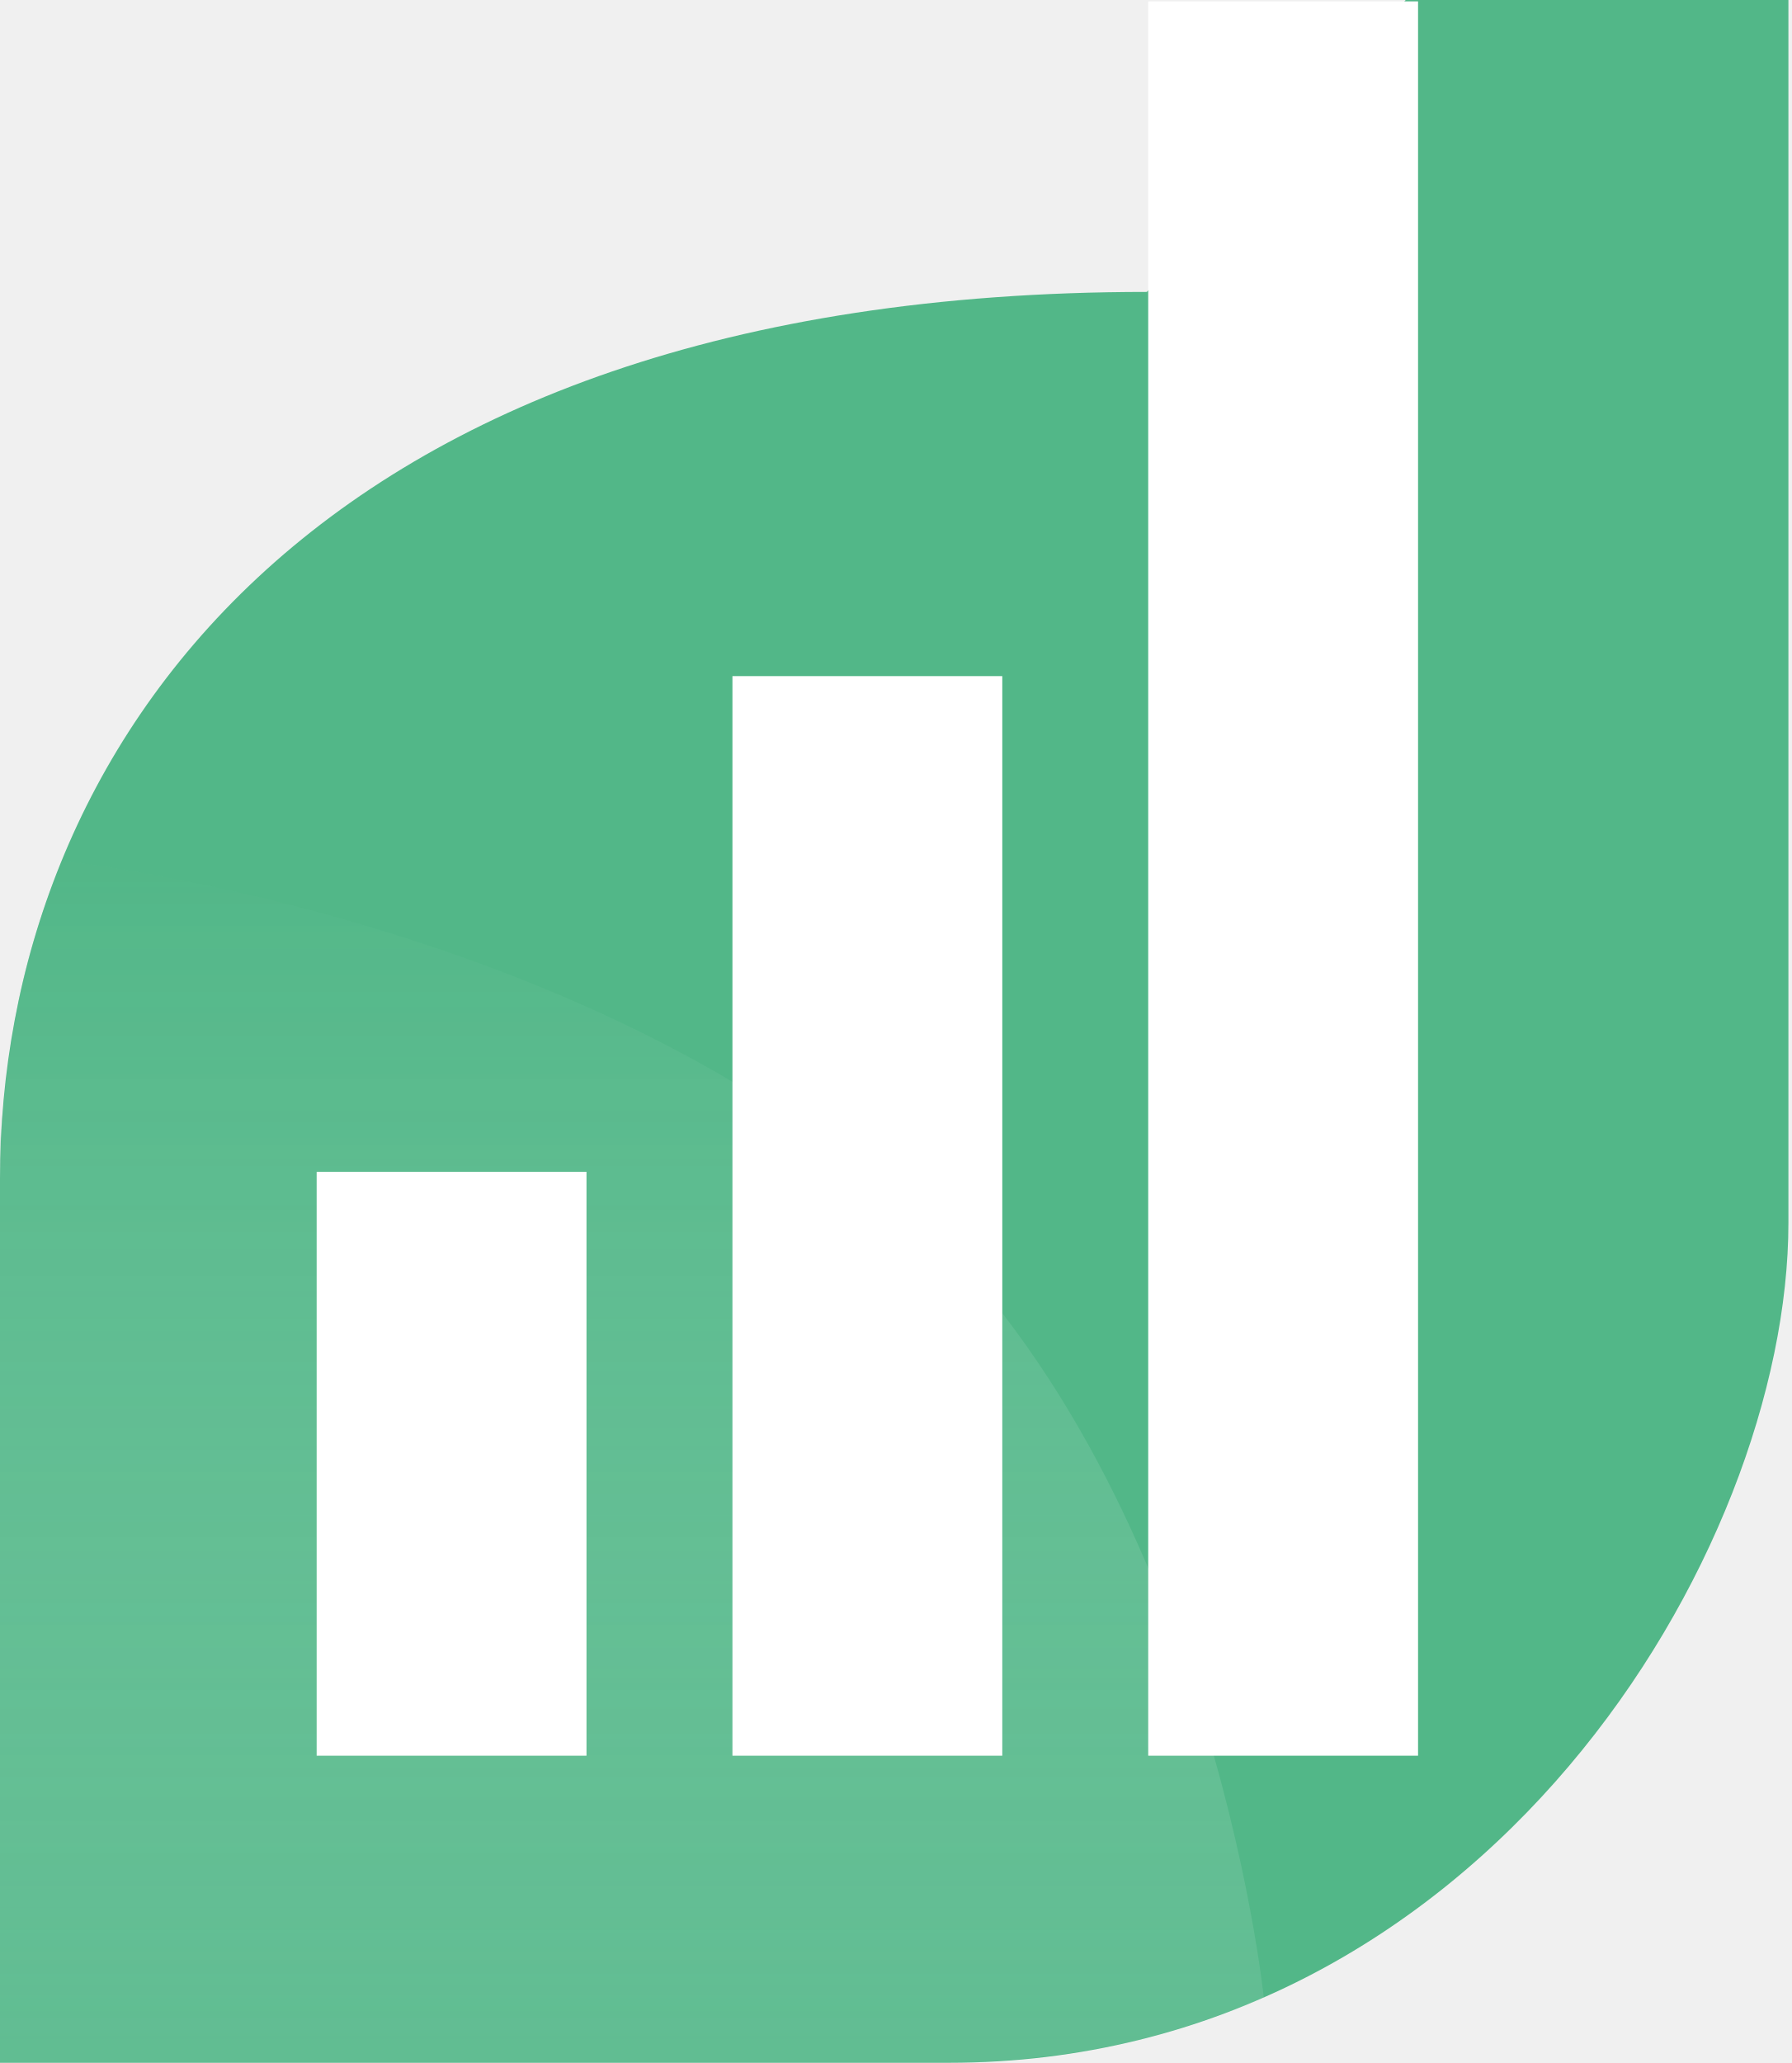
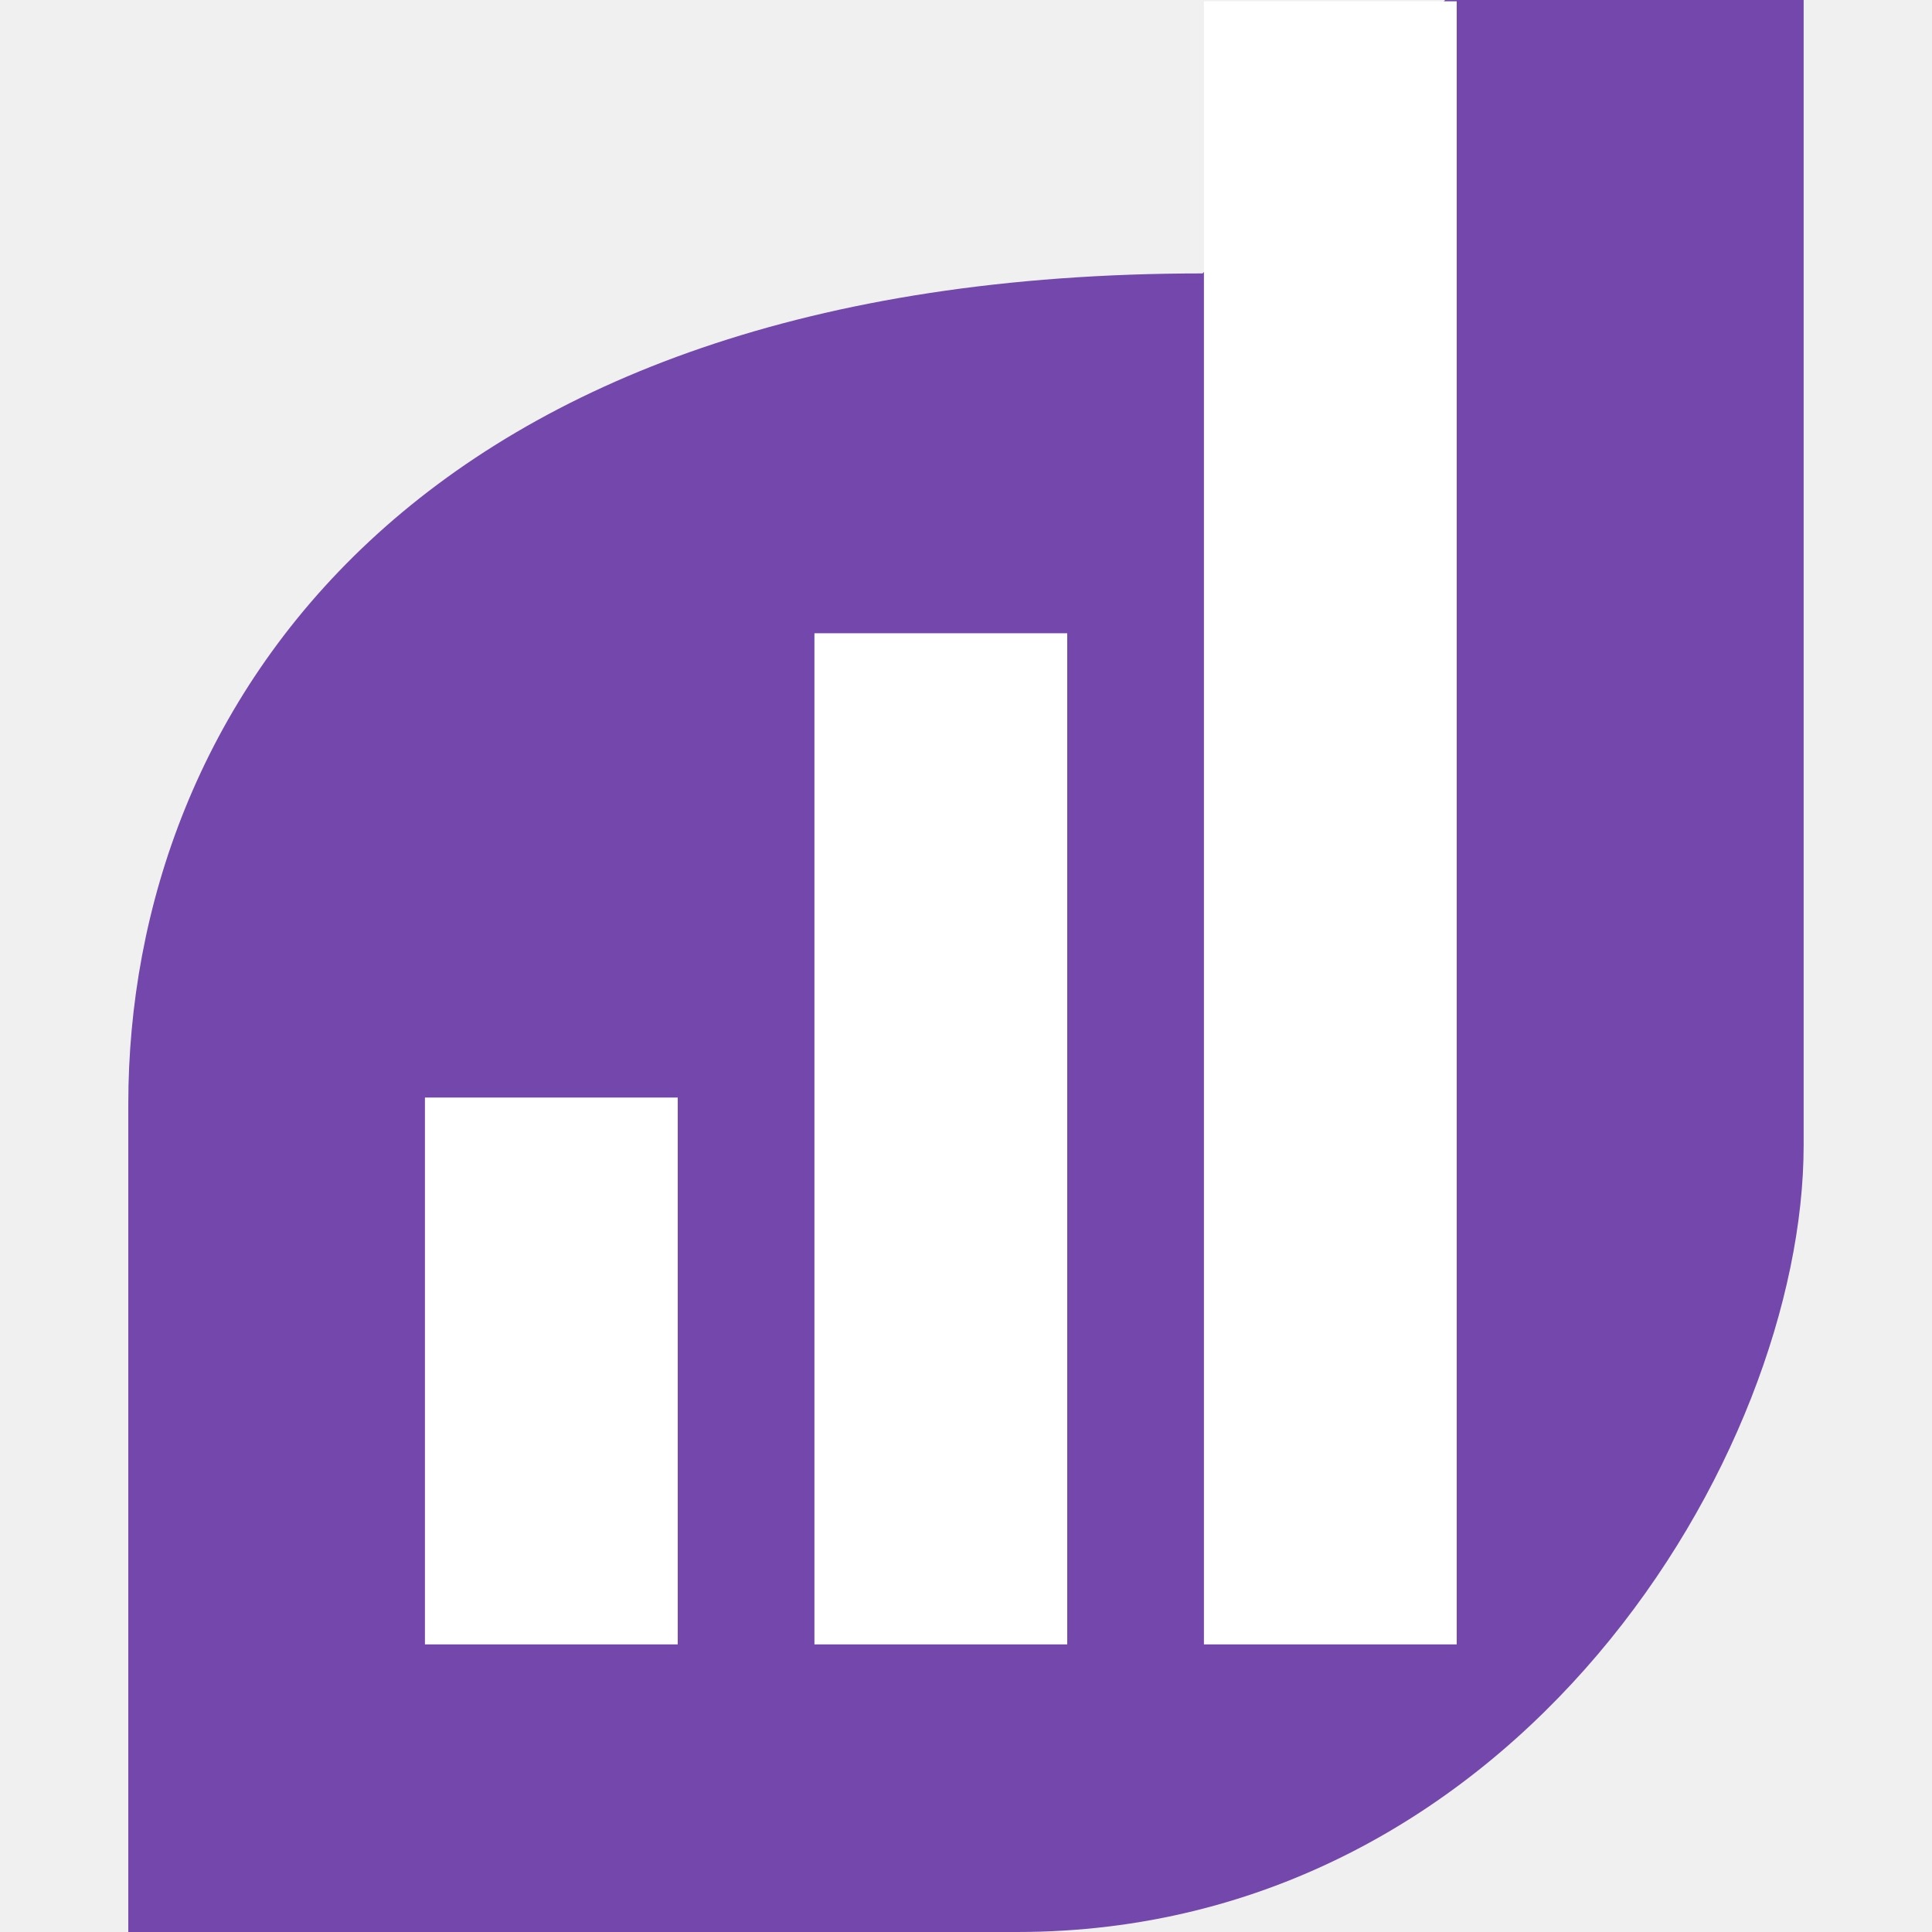
- <svg xmlns="http://www.w3.org/2000/svg" width="258" height="297" viewBox="0 0 258 297" fill="none">
-   <path d="M3.05176e-05 169.695V296.967H136.589C213.507 296.967 257.517 223.419 257.517 176.039V0H202.405L165.136 42.027C43.812 42.027 3.05176e-05 109.231 3.05176e-05 169.695Z" fill="#52B788" />
-   <path d="M126.839 170.725C79.643 131.325 8.921 123.901 8.921 123.901C3.433 137.719 1.548 146.642 0 164.343V296.967H139.959C157.198 295.864 166.414 293.847 181.986 287.649C181.986 287.649 174.035 210.126 126.839 170.725Z" fill="url(#paint0_linear)" fill-opacity="0.3" />
-   <rect x="45.596" y="168.704" width="38.855" height="84.055" fill="white" />
-   <rect x="105.465" y="97.337" width="38.855" height="155.422" fill="white" />
-   <rect x="165.334" y="0.198" width="38.855" height="252.561" fill="white" />
-   <defs>
-     <linearGradient id="paint0_linear" x1="90.993" y1="123.901" x2="90.993" y2="296.967" gradientUnits="userSpaceOnUse">
-       <stop stop-color="#52B788" />
-       <stop offset="1" stop-color="white" stop-opacity="0.28" />
-     </linearGradient>
-   </defs>
+ <svg xmlns="http://www.w3.org/2000/svg" version="1.1" width="512" height="512">
+   <svg width="512" height="512" viewBox="0 0 512 512" fill="none">
+     <path d="M34 292.571V512H269.493C402.107 512 477.984 385.196 477.984 303.508V0H382.966L318.711 72.459C109.535 72.459 34 188.325 34 292.571Z" fill="#7347AB" />
+     <path d="M252.683 294.346C171.313 226.417 49.38 213.617 49.38 213.617C39.919 237.441 36.668 252.825 34 283.343V512H275.303C305.025 510.098 320.914 506.621 347.762 495.935C347.762 495.935 334.053 362.278 252.683 294.346Z" fill="url(#paint0_linear_324_15)" fill-opacity="0.3" />
+     <path d="M179.602 290.862H112.612V435.781H179.602V290.862Z" fill="white" />
+     <path d="M282.823 167.818H215.832V435.781H282.823V167.818Z" fill="white" />
+     <path d="M386.042 0.342H319.052V435.781H386.042V0.342Z" fill="white" />
+     <defs>
+       <linearGradient id="SvgjsLinearGradient1000" x1="190.881" y1="213.617" x2="190.881" y2="512" gradientUnits="userSpaceOnUse">
+         <stop stop-color="#7347AB" />
+         <stop offset="1" stop-color="white" stop-opacity="0.28" />
+       </linearGradient>
+     </defs>
+   </svg>
+   <style>@media (prefers-color-scheme: light) { :root { filter: none; } }
+ </style>
</svg>
